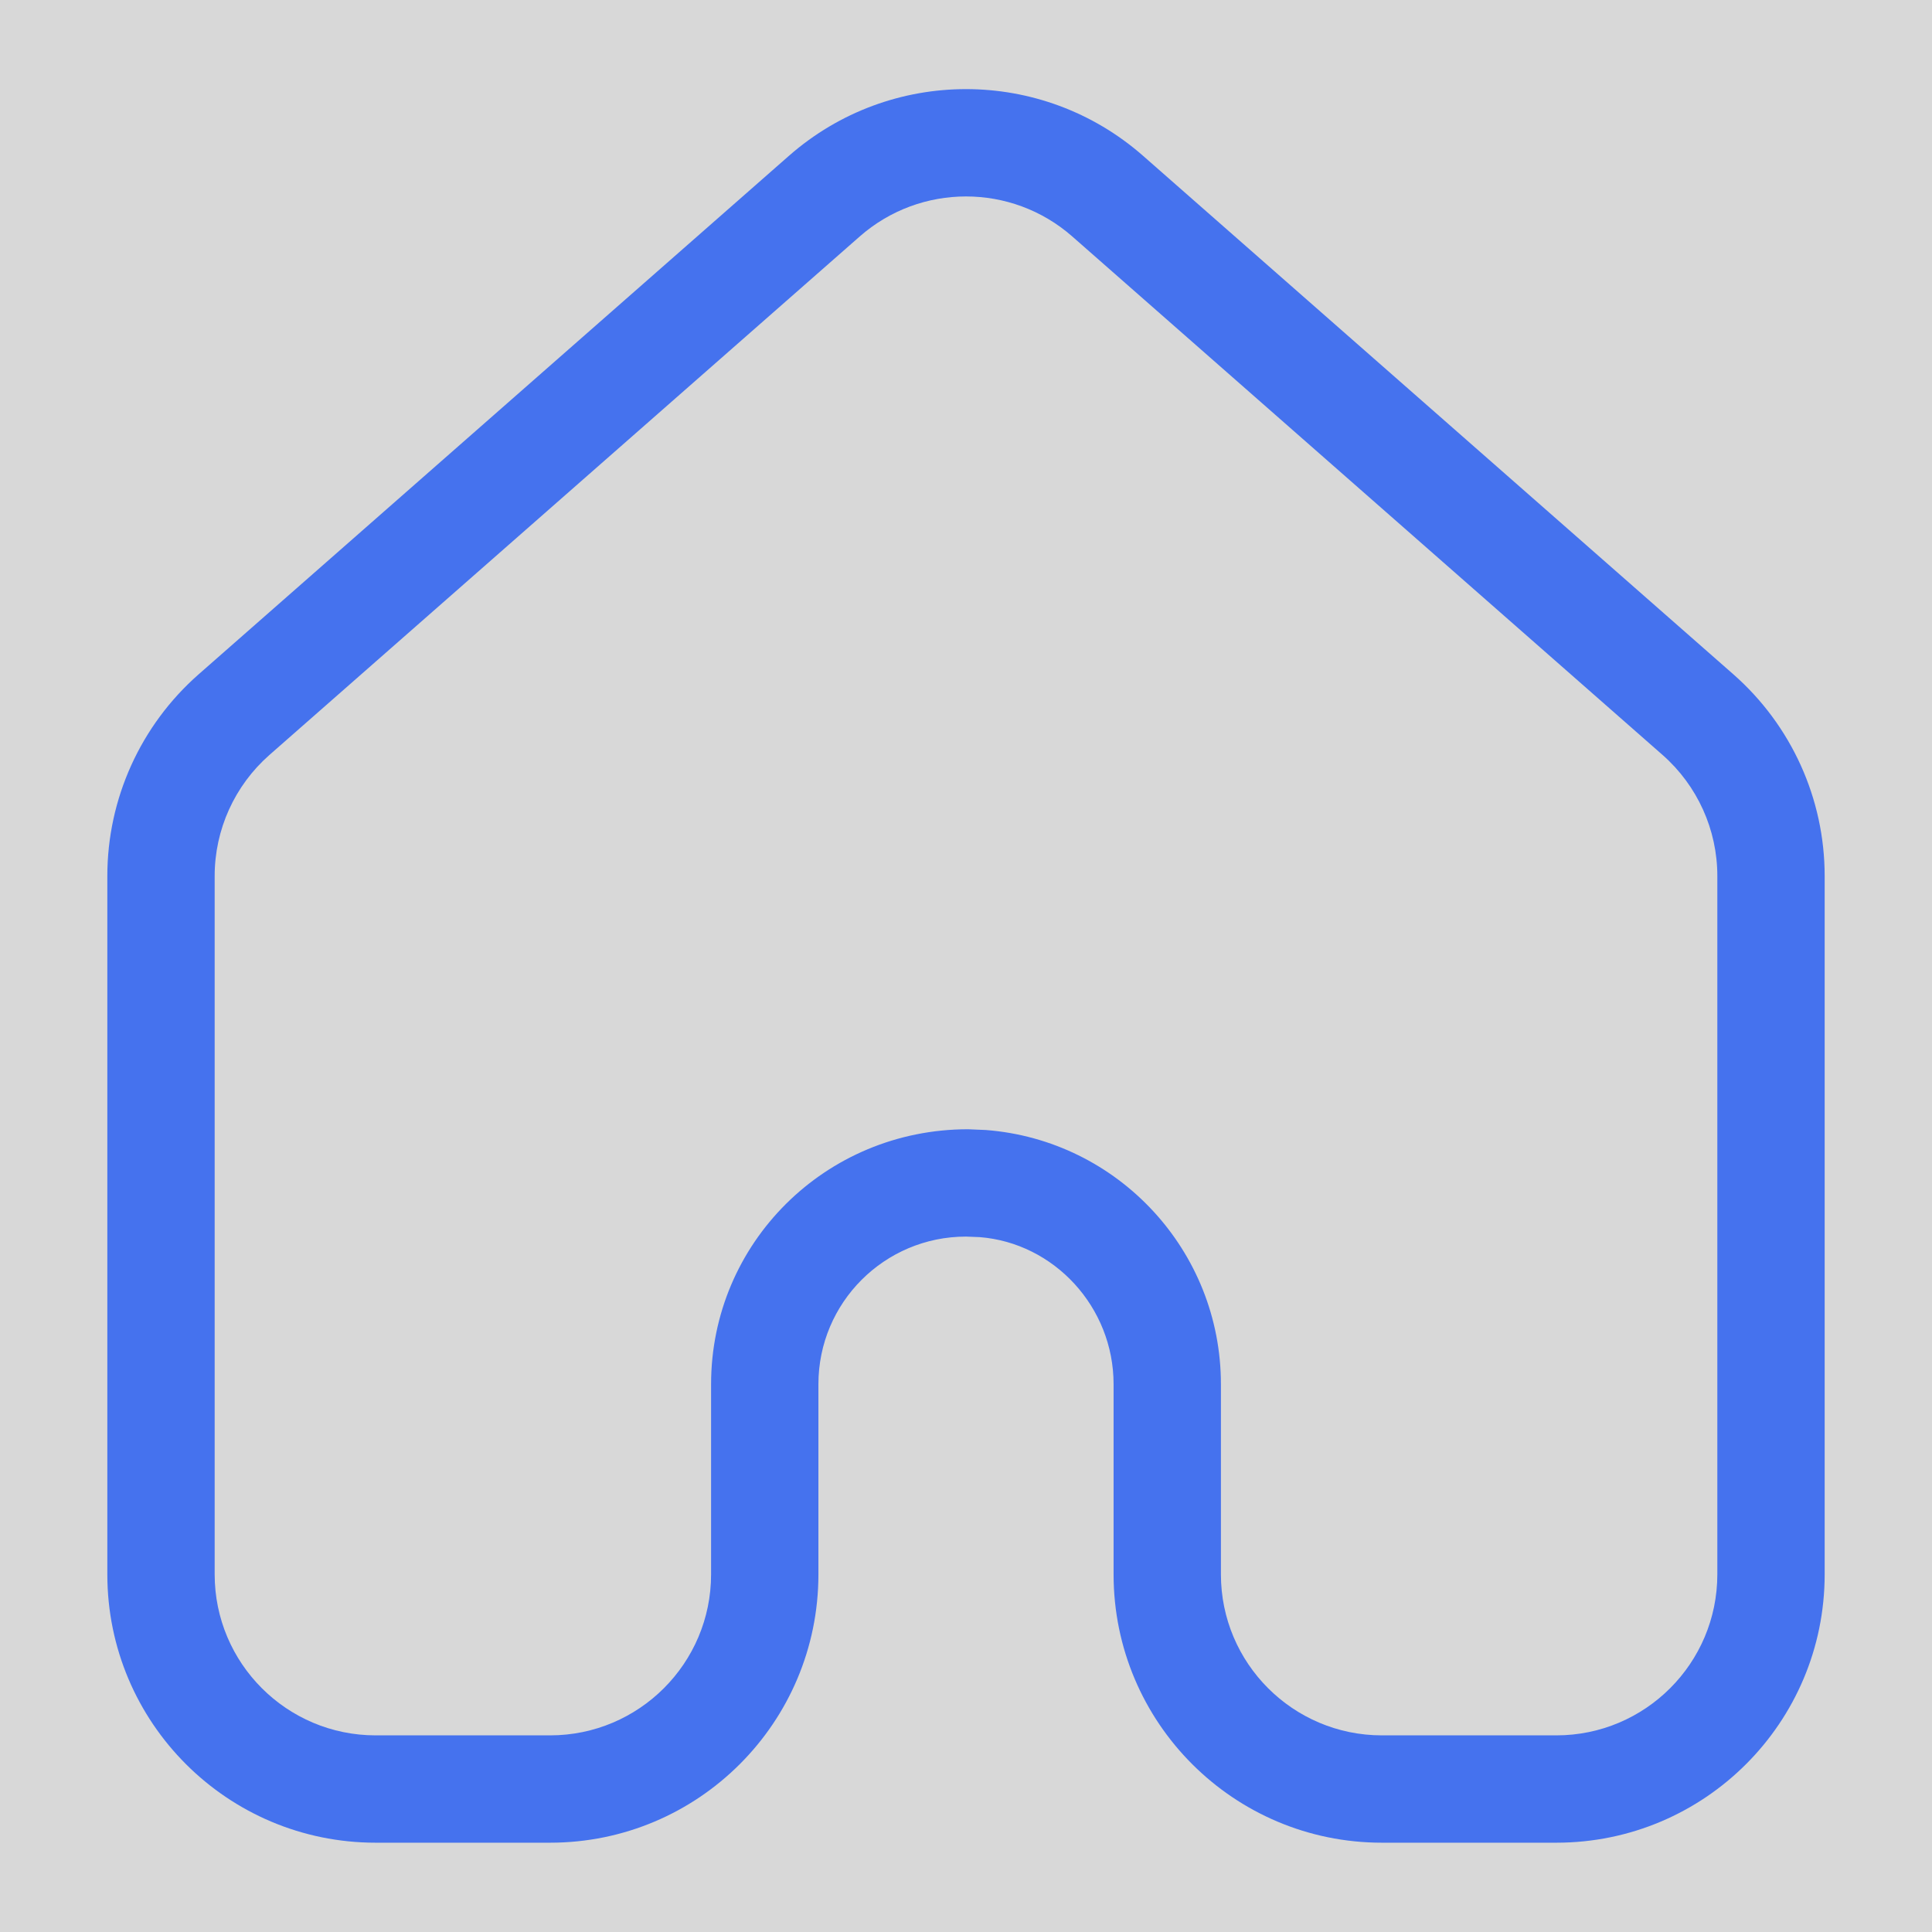
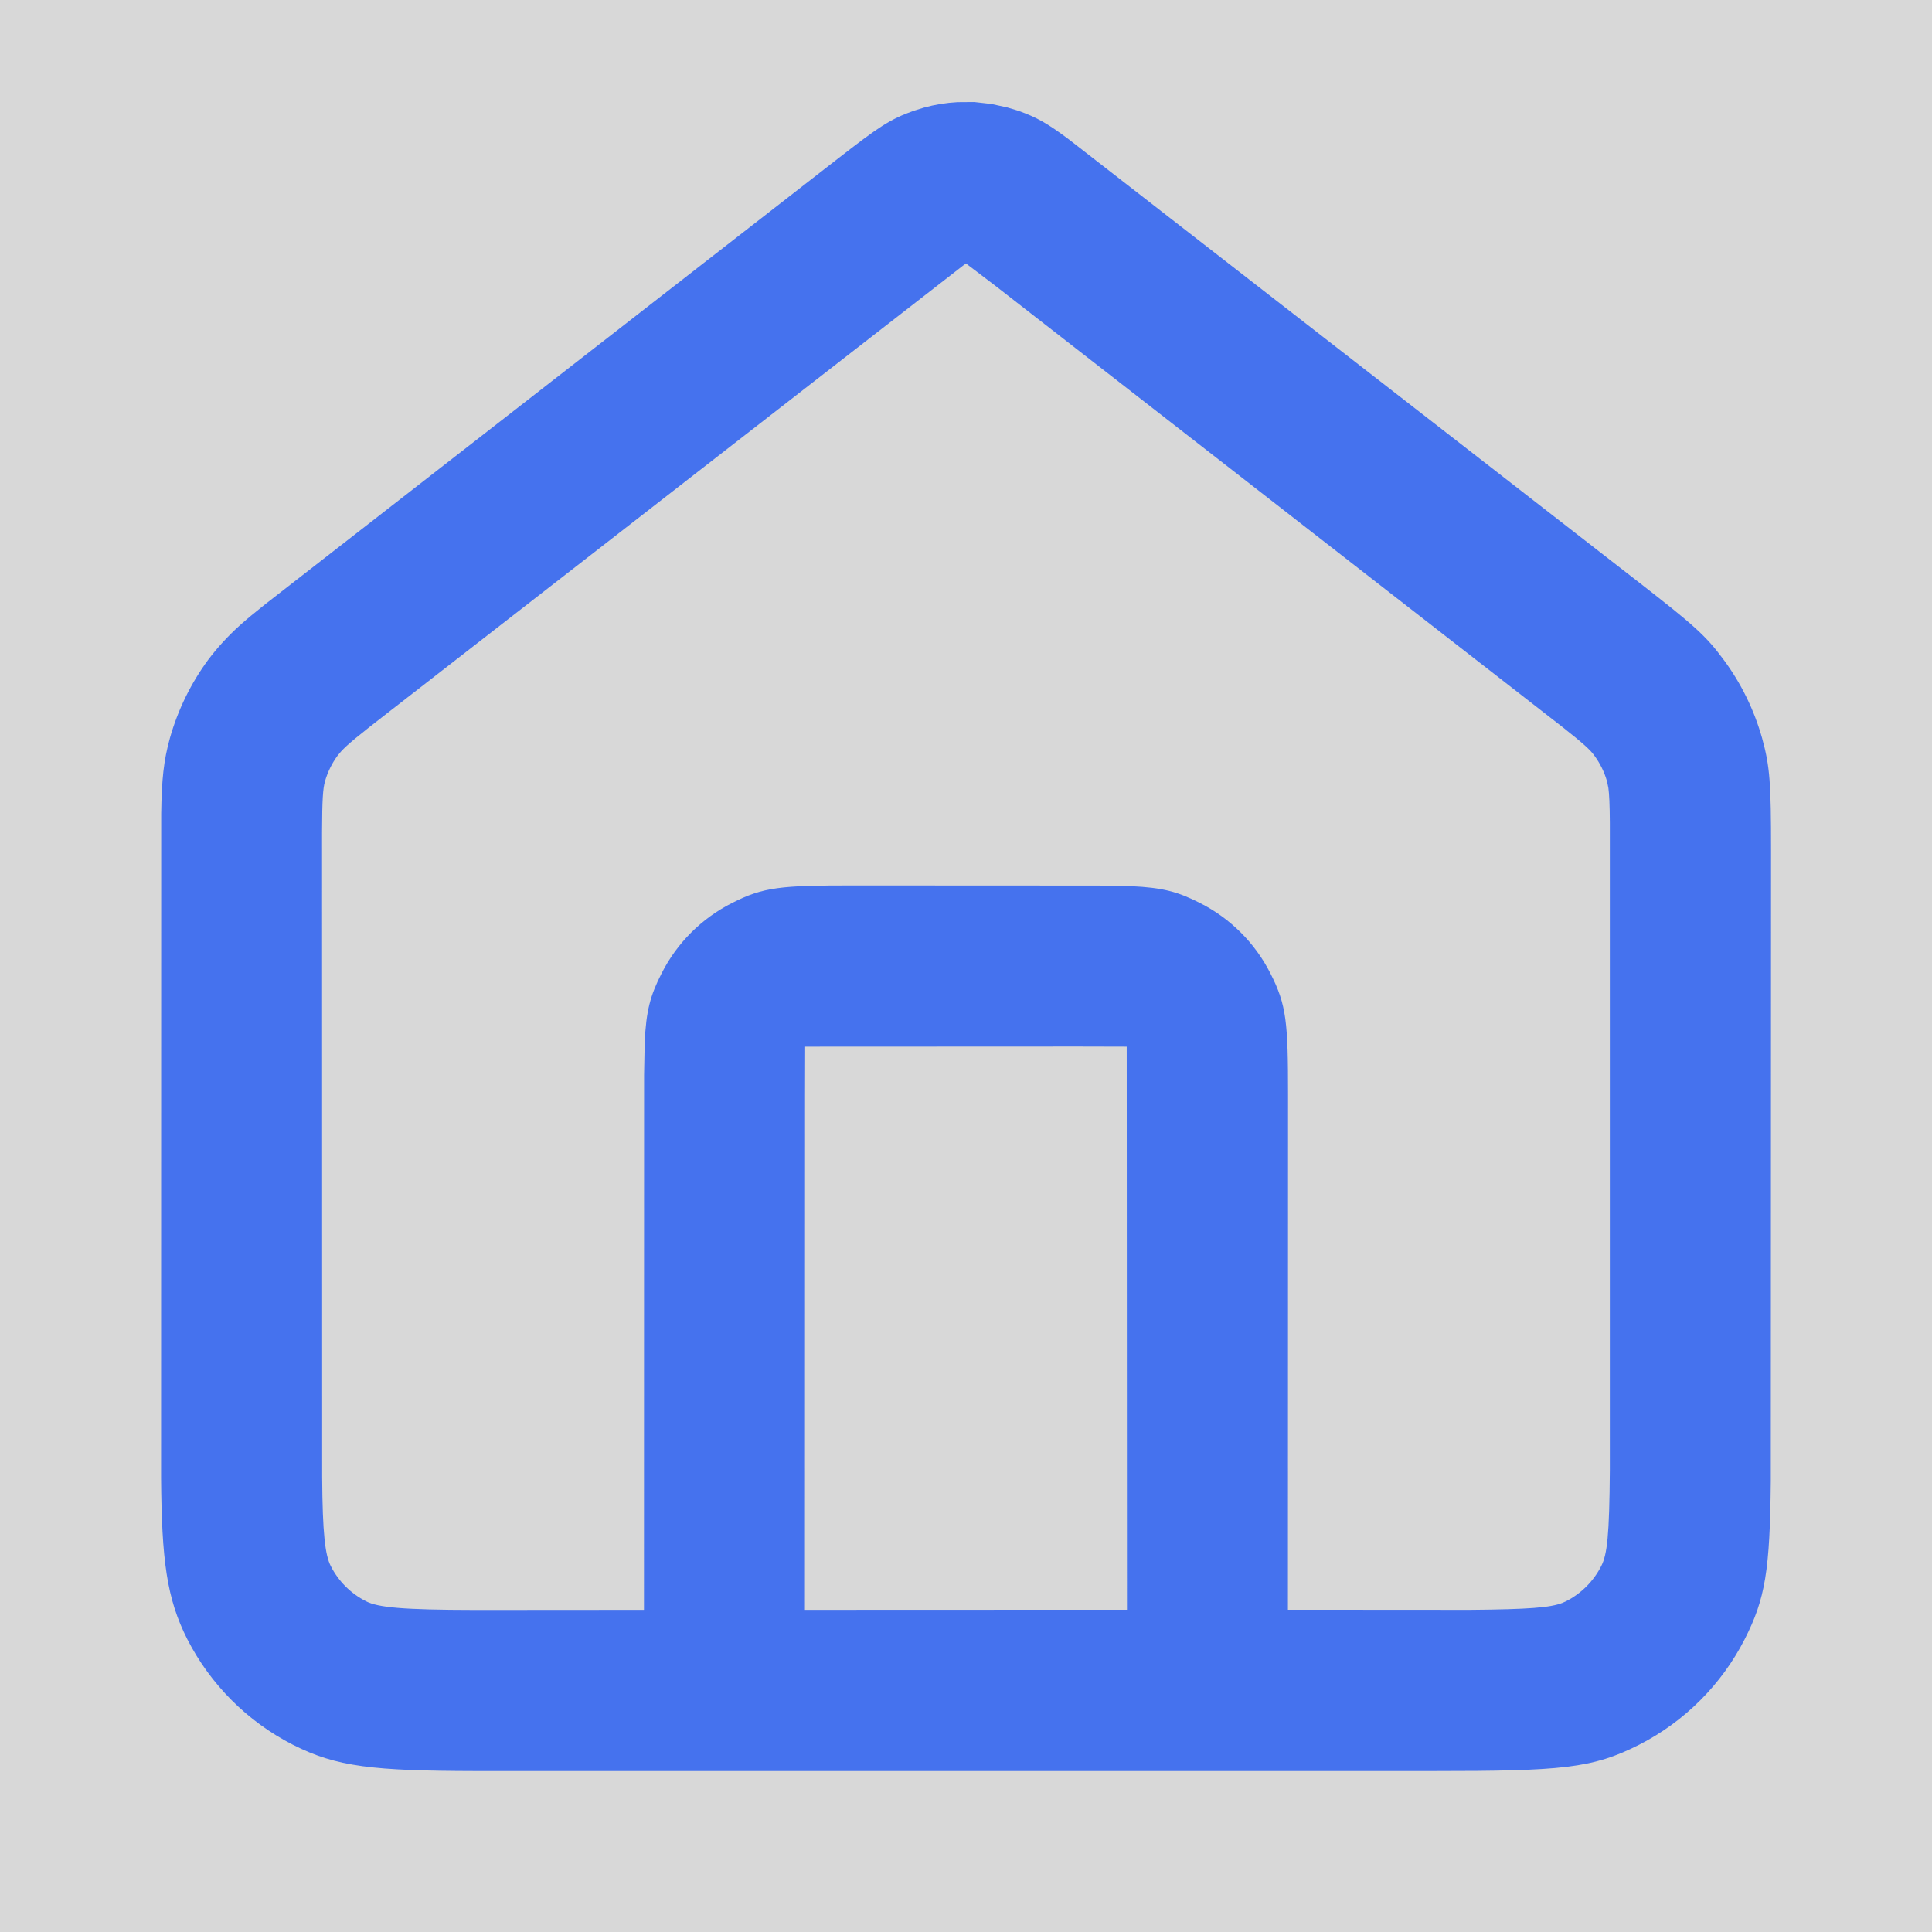
- <svg xmlns="http://www.w3.org/2000/svg" width="18px" height="18px" viewBox="0 0 18 18" version="1.1">
+ <svg xmlns="http://www.w3.org/2000/svg" width="16px" height="16px" viewBox="0 0 16 16" version="1.1">
  <g id="Page-1" stroke="none" stroke-width="1" fill="none" fill-rule="evenodd">
-     <g id="Home">
-       <rect id="Rectangle" fill="#D8D8D8" x="0" y="0" width="18" height="18" />
-       <path d="M7.35,1.452 L1.85,6.283 C1.31,6.758 1,7.442 1,8.161 L1,14.668 C1,16.049 2.119,17.168 3.5,17.168 L5.125,17.168 C6.506,17.168 7.625,16.049 7.625,14.668 L7.625,12.896 C7.625,12.136 8.241,11.521 9,11.521 L9.127,11.526 C9.82,11.58 10.375,12.177 10.375,12.896 L10.375,14.668 C10.375,16.049 11.494,17.168 12.875,17.168 L14.5,17.168 C15.881,17.168 17,16.049 17,14.668 L17,8.161 C17,7.442 16.69,6.758 16.15,6.283 L10.65,1.452 C9.706,0.623 8.294,0.623 7.35,1.452 Z M9.99,2.203 L15.49,7.034 C15.814,7.319 16,7.73 16,8.161 L16,14.668 C16,15.496 15.328,16.168 14.5,16.168 L12.875,16.168 C12.047,16.168 11.375,15.496 11.375,14.668 L11.375,12.896 C11.375,11.653 10.417,10.623 9.185,10.528 L9.019,10.521 C7.688,10.521 6.625,11.584 6.625,12.896 L6.625,14.668 C6.625,15.496 5.953,16.168 5.125,16.168 L3.5,16.168 C2.672,16.168 2,15.496 2,14.668 L2,8.161 C2,7.73 2.186,7.319 2.51,7.034 L8.01,2.203 C8.576,1.706 9.424,1.706 9.99,2.203 Z" id="Path" fill="#4572EE" fill-rule="nonzero" />
+     <g id="home" transform="translate(-0, 0.000002)">
+       <rect id="Rectangle" fill="#D8D8D8" x="0" y="0" width="16" height="16" />
+       <path d="M3.938,14.667 C3.095,14.665 2.789,14.634 2.425,14.449 C2.049,14.257 1.743,13.951 1.551,13.575 C1.38,13.238 1.339,12.917 1.334,12.239 L1.335,6.736 C1.339,6.452 1.356,6.296 1.407,6.113 C1.473,5.879 1.581,5.658 1.725,5.463 C1.762,5.414 1.801,5.367 1.843,5.321 C1.937,5.219 2.015,5.148 2.195,5.005 L6.936,1.316 C7.276,1.052 7.367,0.989 7.565,0.918 L7.652,0.891 C7.743,0.866 7.836,0.851 7.93,0.846 L8.069,0.845 L8.21,0.861 L8.343,0.89 L8.435,0.918 C8.584,0.971 8.672,1.02 8.85,1.153 L13.586,4.833 C14.02,5.171 14.128,5.264 14.274,5.463 C14.419,5.658 14.527,5.879 14.593,6.113 C14.659,6.351 14.667,6.493 14.667,7.043 L14.665,12.266 C14.658,13.007 14.619,13.241 14.449,13.575 C14.257,13.951 13.951,14.257 13.575,14.449 C13.187,14.646 12.934,14.667 11.867,14.667 Z M5.333,13.332 L5.334,8.9 L5.339,8.634 C5.351,8.37 5.385,8.245 5.479,8.061 C5.606,7.81 5.81,7.606 6.061,7.479 C6.324,7.345 6.466,7.333 7.067,7.333 L9.1,7.334 L9.366,7.339 C9.63,7.351 9.755,7.385 9.939,7.479 C10.19,7.606 10.394,7.81 10.521,8.061 C10.655,8.324 10.667,8.466 10.667,9.067 L10.666,13.331 L12.174,13.332 C12.665,13.328 12.839,13.313 12.938,13.275 L12.969,13.261 C13.095,13.197 13.197,13.095 13.261,12.969 C13.31,12.873 13.328,12.719 13.332,12.174 L13.332,6.815 C13.331,6.659 13.327,6.579 13.32,6.526 L13.309,6.472 C13.287,6.394 13.251,6.321 13.202,6.255 C13.169,6.21 13.118,6.162 12.946,6.026 L8.246,2.369 L8,2.182 C7.993,2.187 7.985,2.193 7.975,2.2 L3.233,5.886 C2.954,6.102 2.877,6.166 2.823,6.225 L2.797,6.256 C2.749,6.321 2.713,6.394 2.691,6.472 C2.674,6.533 2.668,6.626 2.667,6.89 L2.668,12.234 C2.671,12.703 2.693,12.879 2.739,12.969 C2.803,13.095 2.905,13.197 3.031,13.261 C3.132,13.312 3.326,13.332 3.939,13.333 L5.333,13.332 Z M8.933,8.667 L6.668,8.668 L6.667,9.067 L6.666,13.332 L9.333,13.331 L9.331,8.668 L8.933,8.667 Z" id="Combined-Shape" fill="#4572EE" fill-rule="nonzero" />
    </g>
  </g>
</svg>
